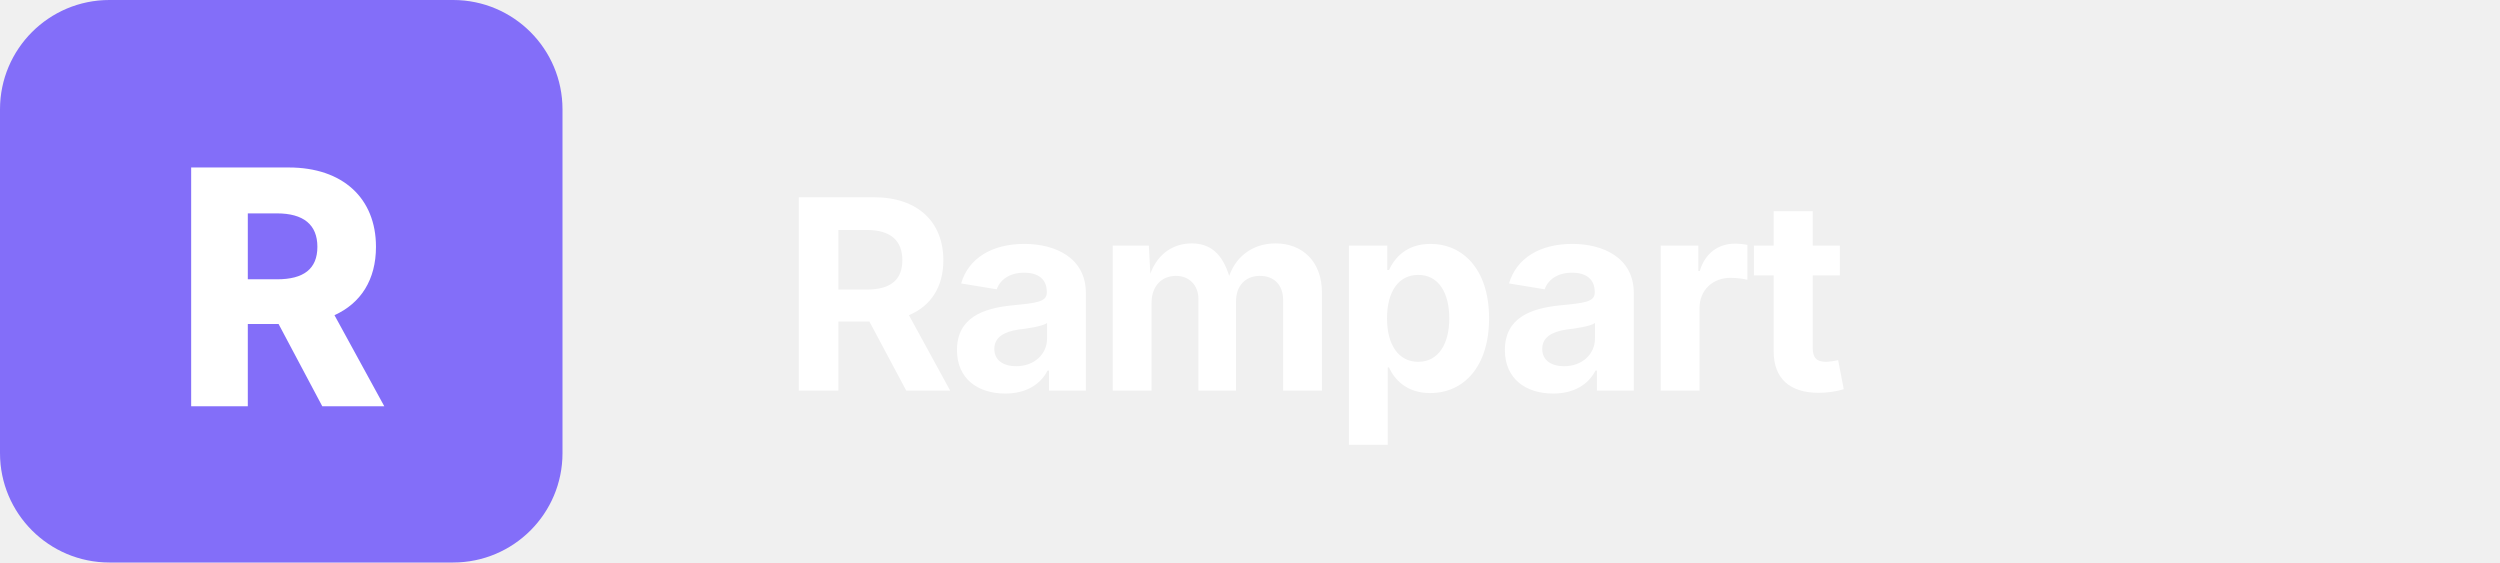
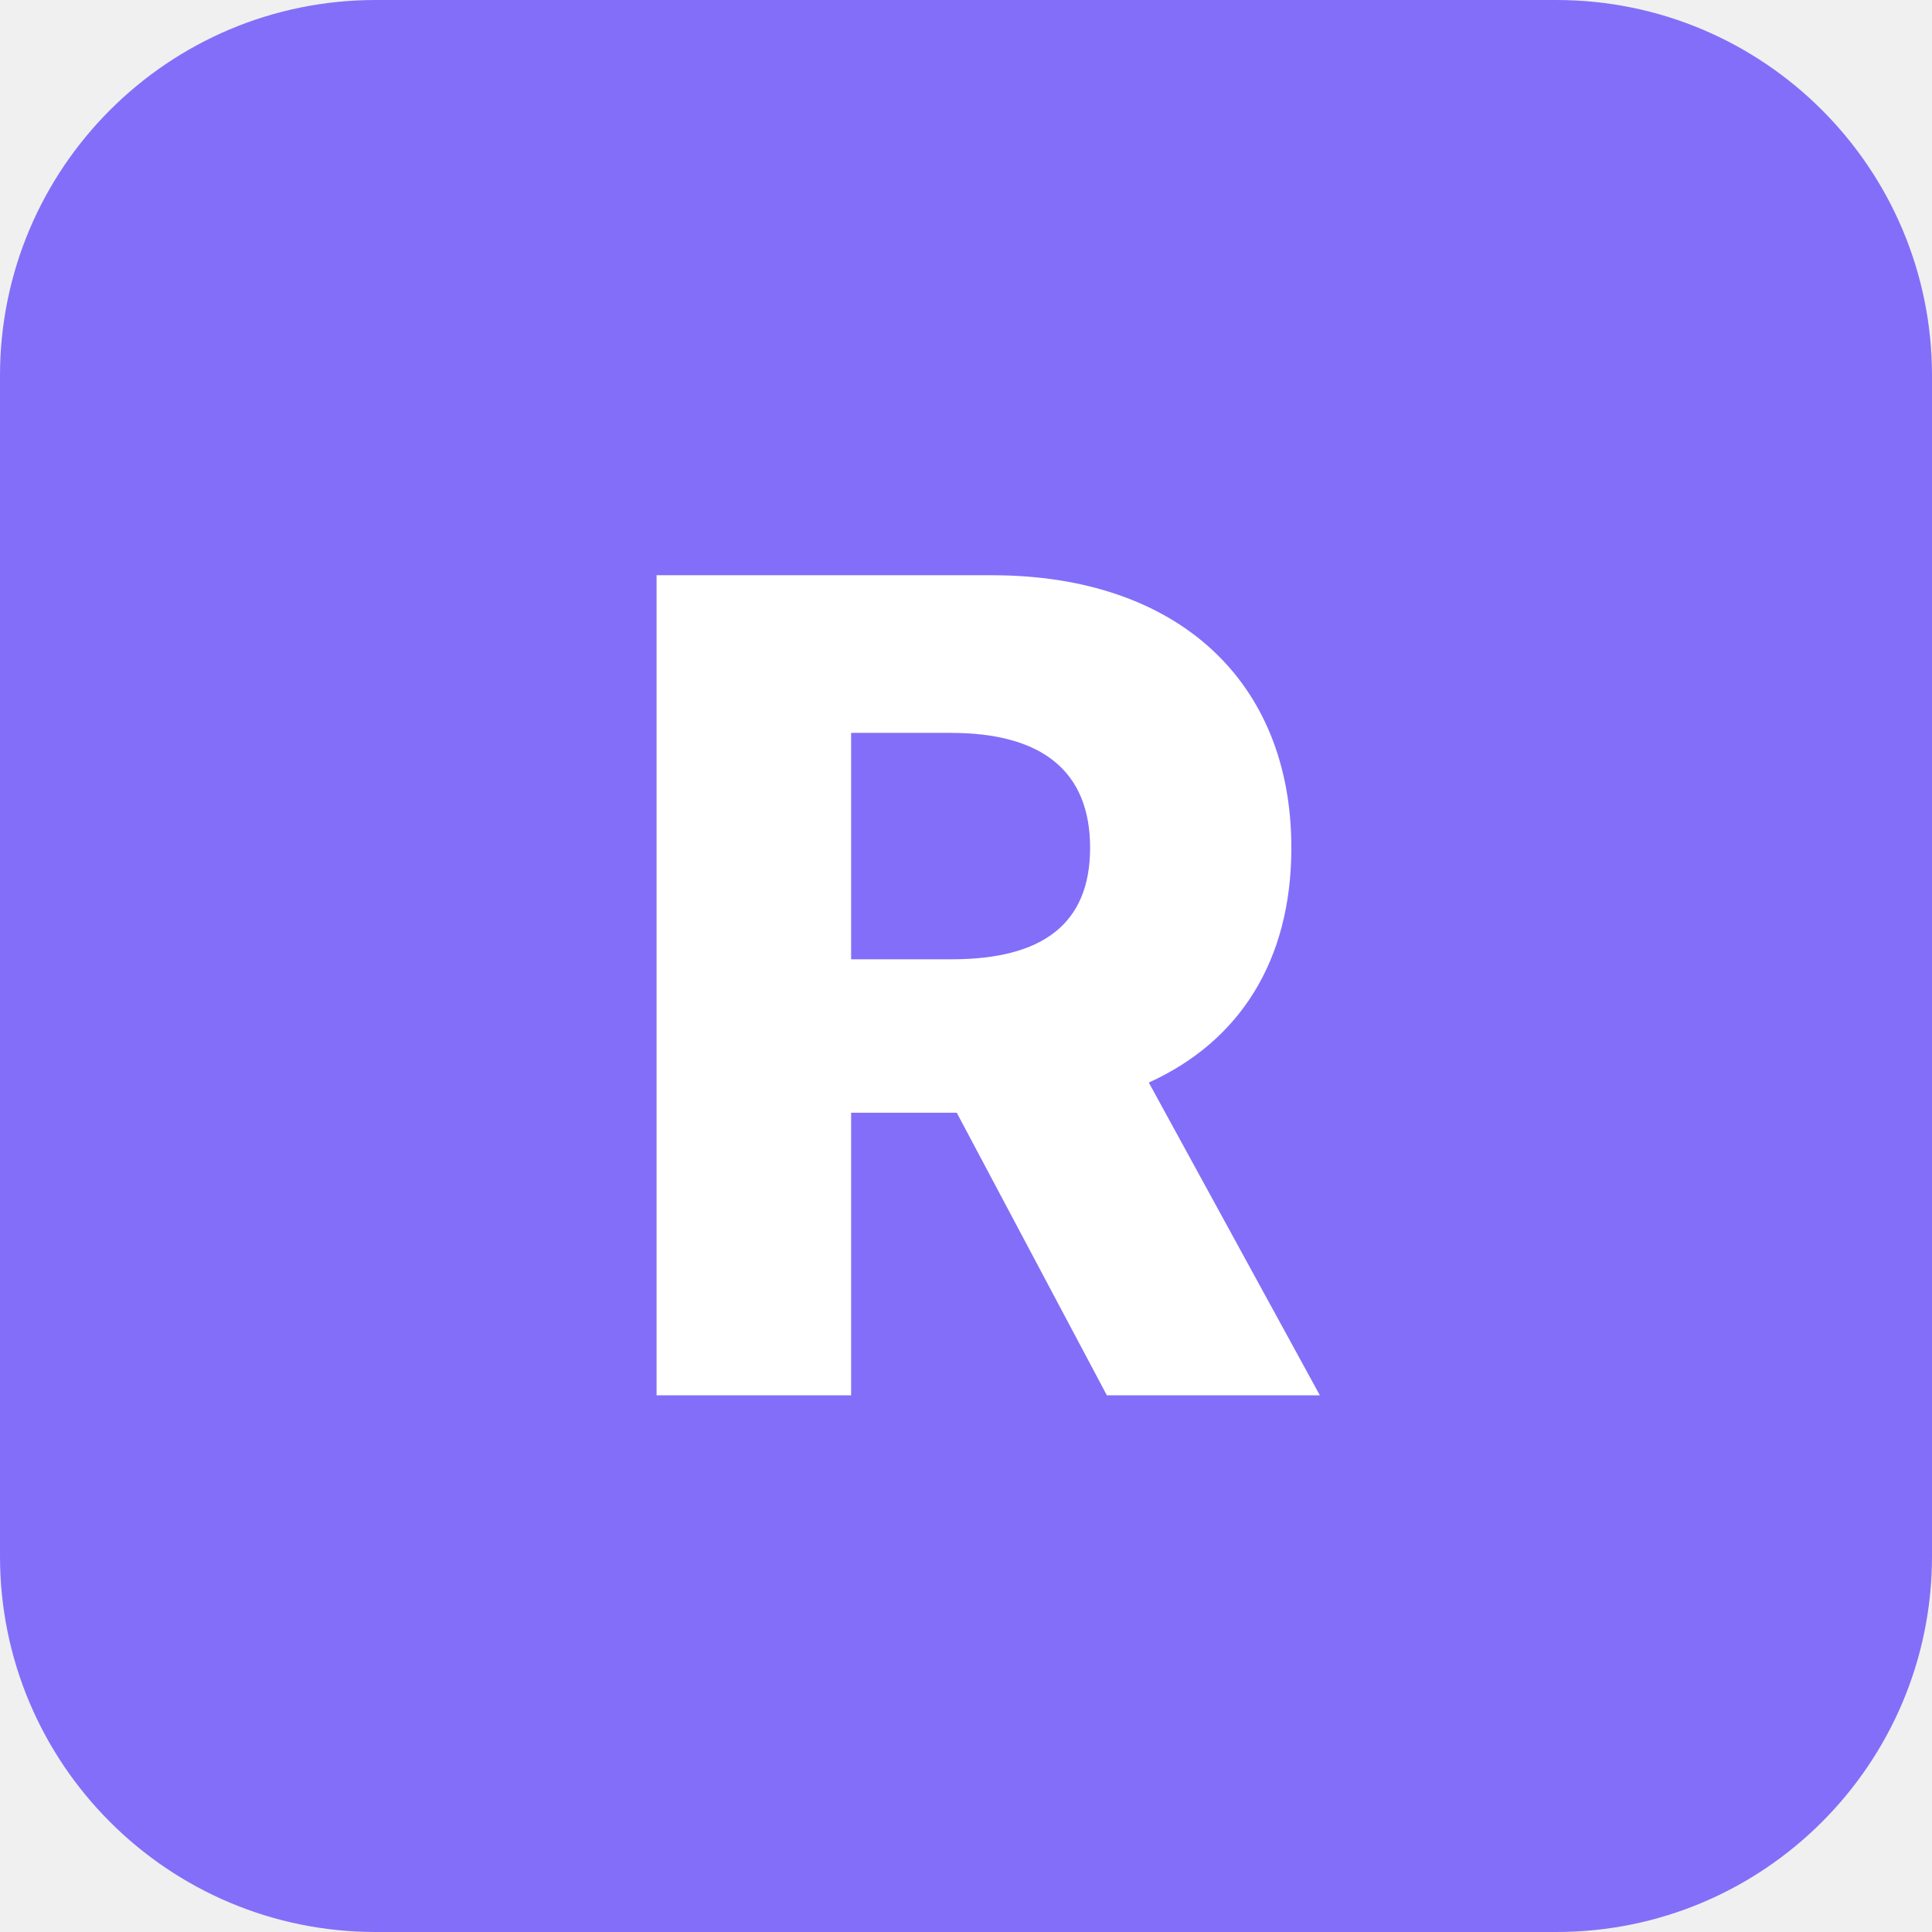
- <svg xmlns="http://www.w3.org/2000/svg" viewBox="0 0 160 36">
+ <svg xmlns="http://www.w3.org/2000/svg" viewBox="0 0 36 36">
  <rect width="36" height="36" rx="7" fill="#836ef9" />
-   <text x="18" y="26" text-anchor="middle" font-family="-apple-system, BlinkMacSystemFont, 'Segoe UI', sans-serif" font-weight="800" font-size="21" fill="white">R</text>
-   <text x="50" y="25" font-family="-apple-system, BlinkMacSystemFont, 'Segoe UI', sans-serif" font-weight="700" font-size="17" fill="white" letter-spacing="-0.4">Rampart</text>
+   <text x="18" y="26" text-anchor="middle" font-family="-apple-system, BlinkMacSystemFont, sans-serif" font-weight="800" font-size="21" fill="white">R</text>
</svg>
